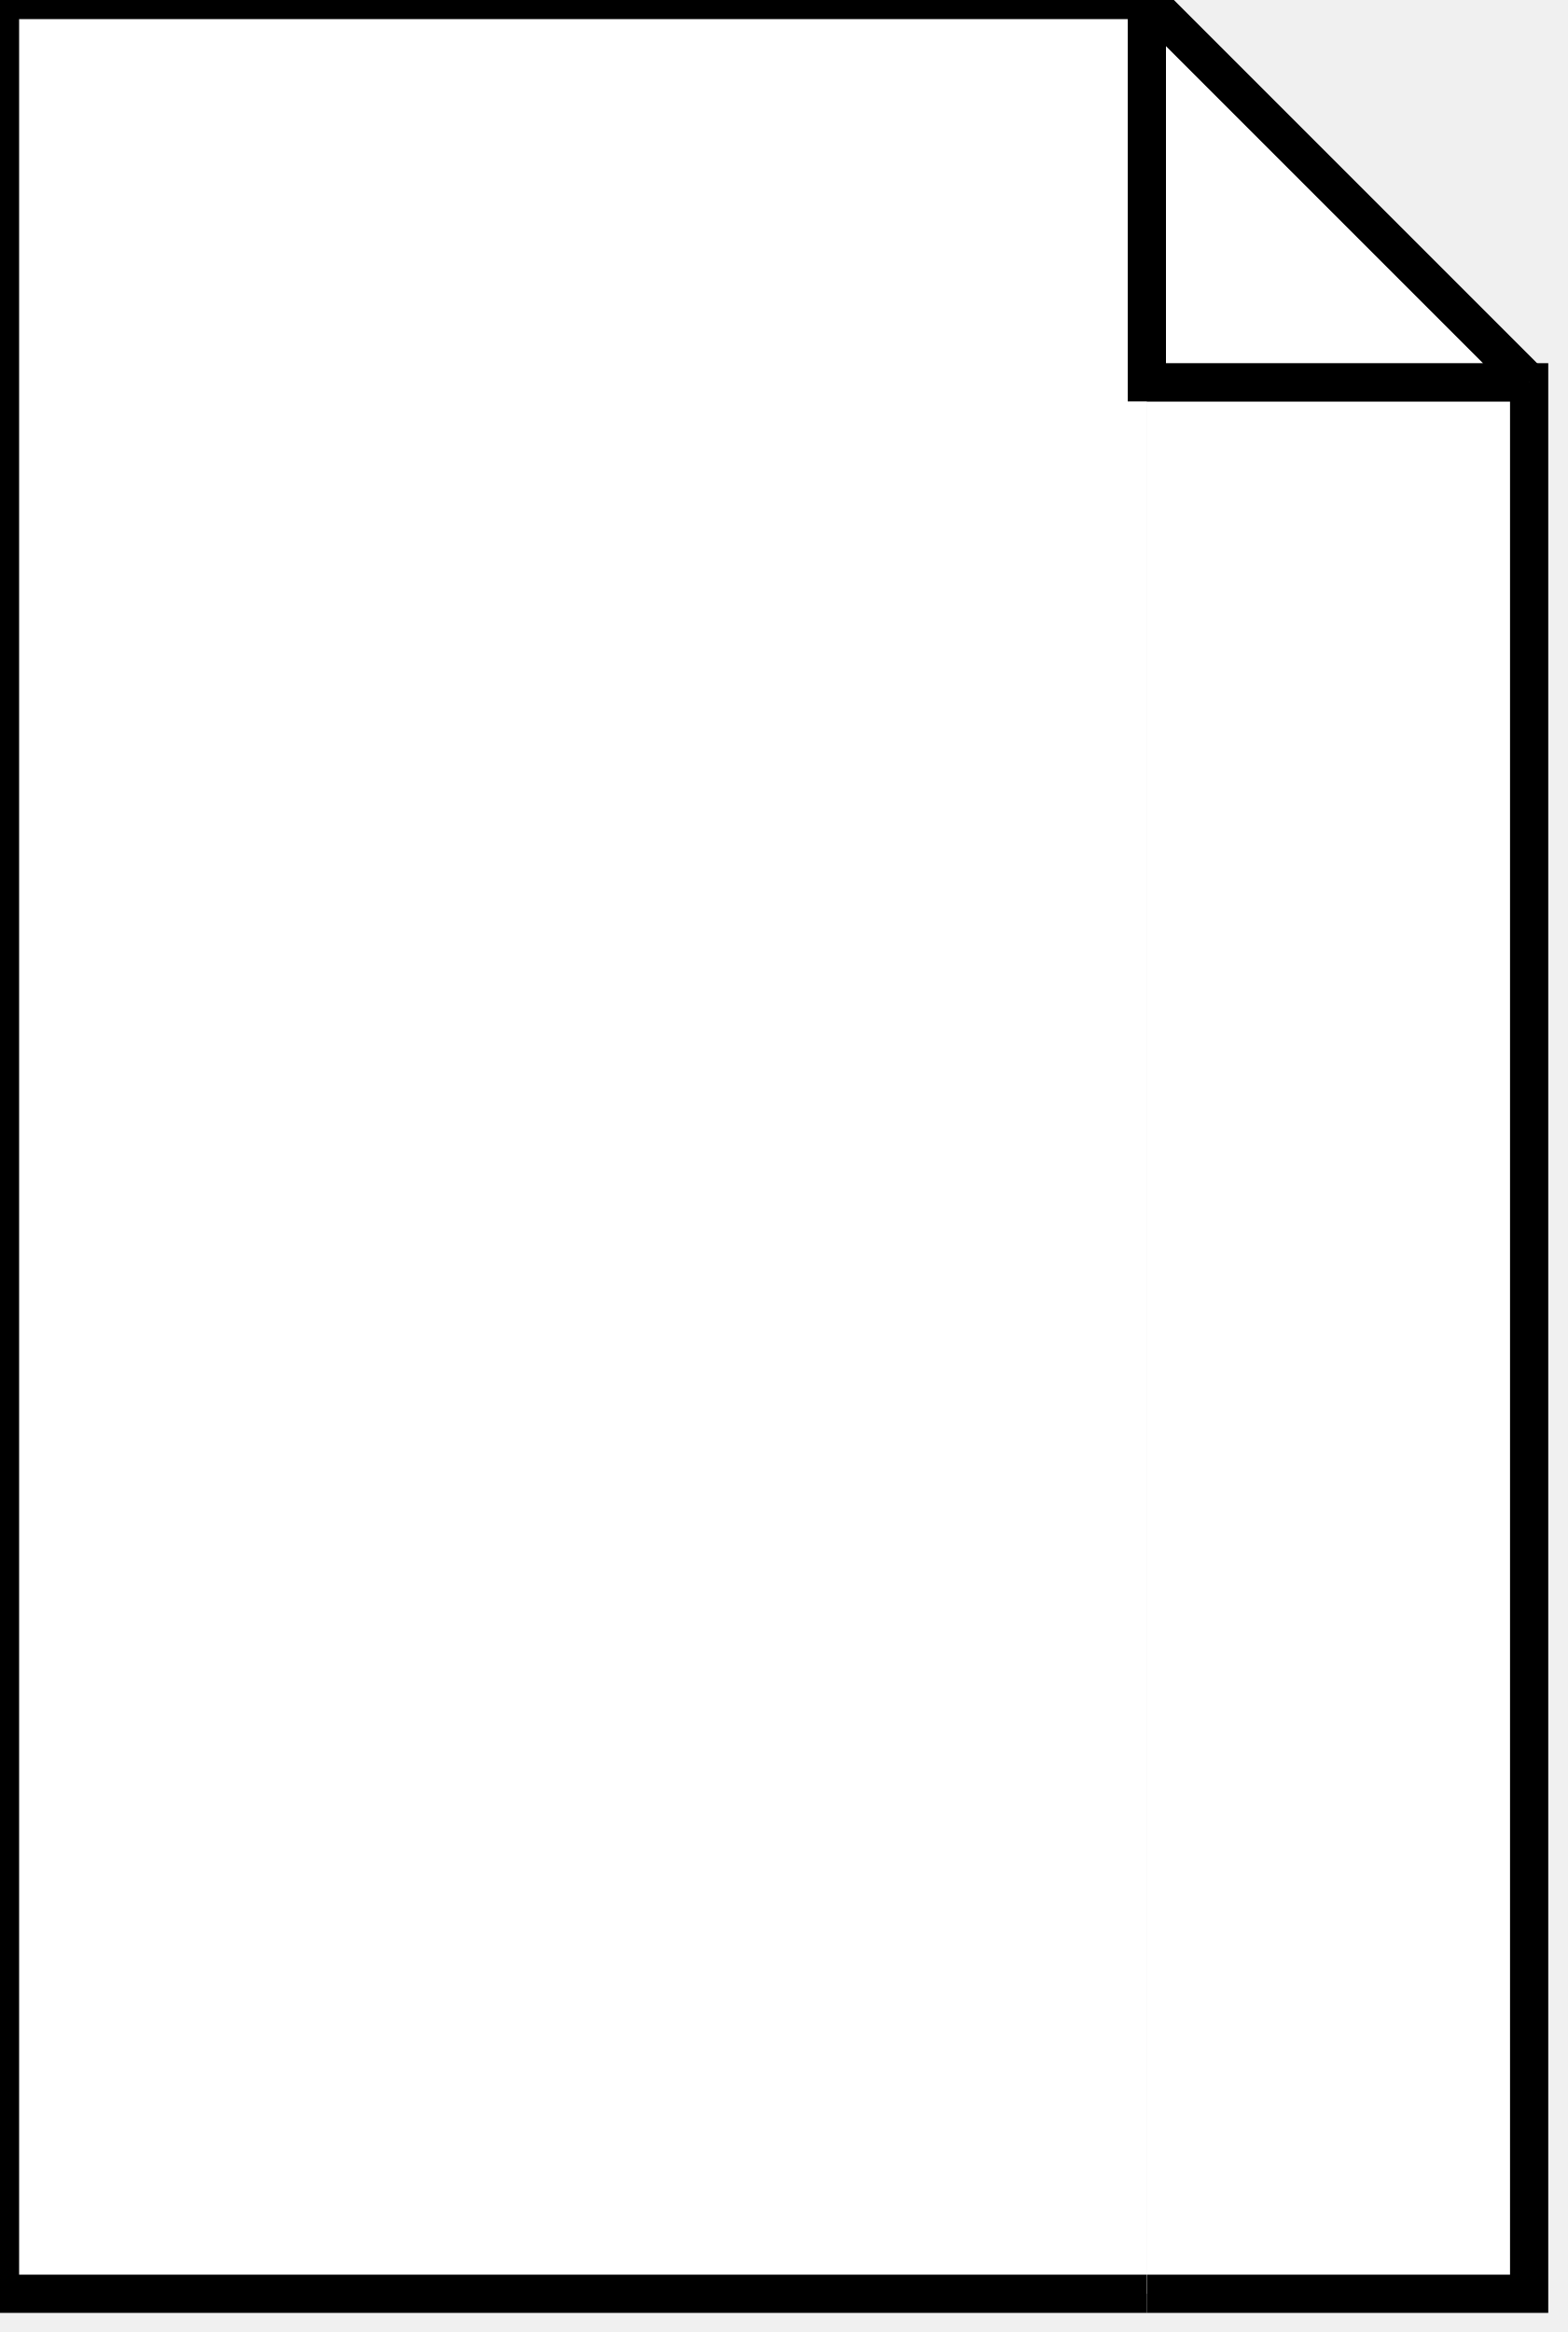
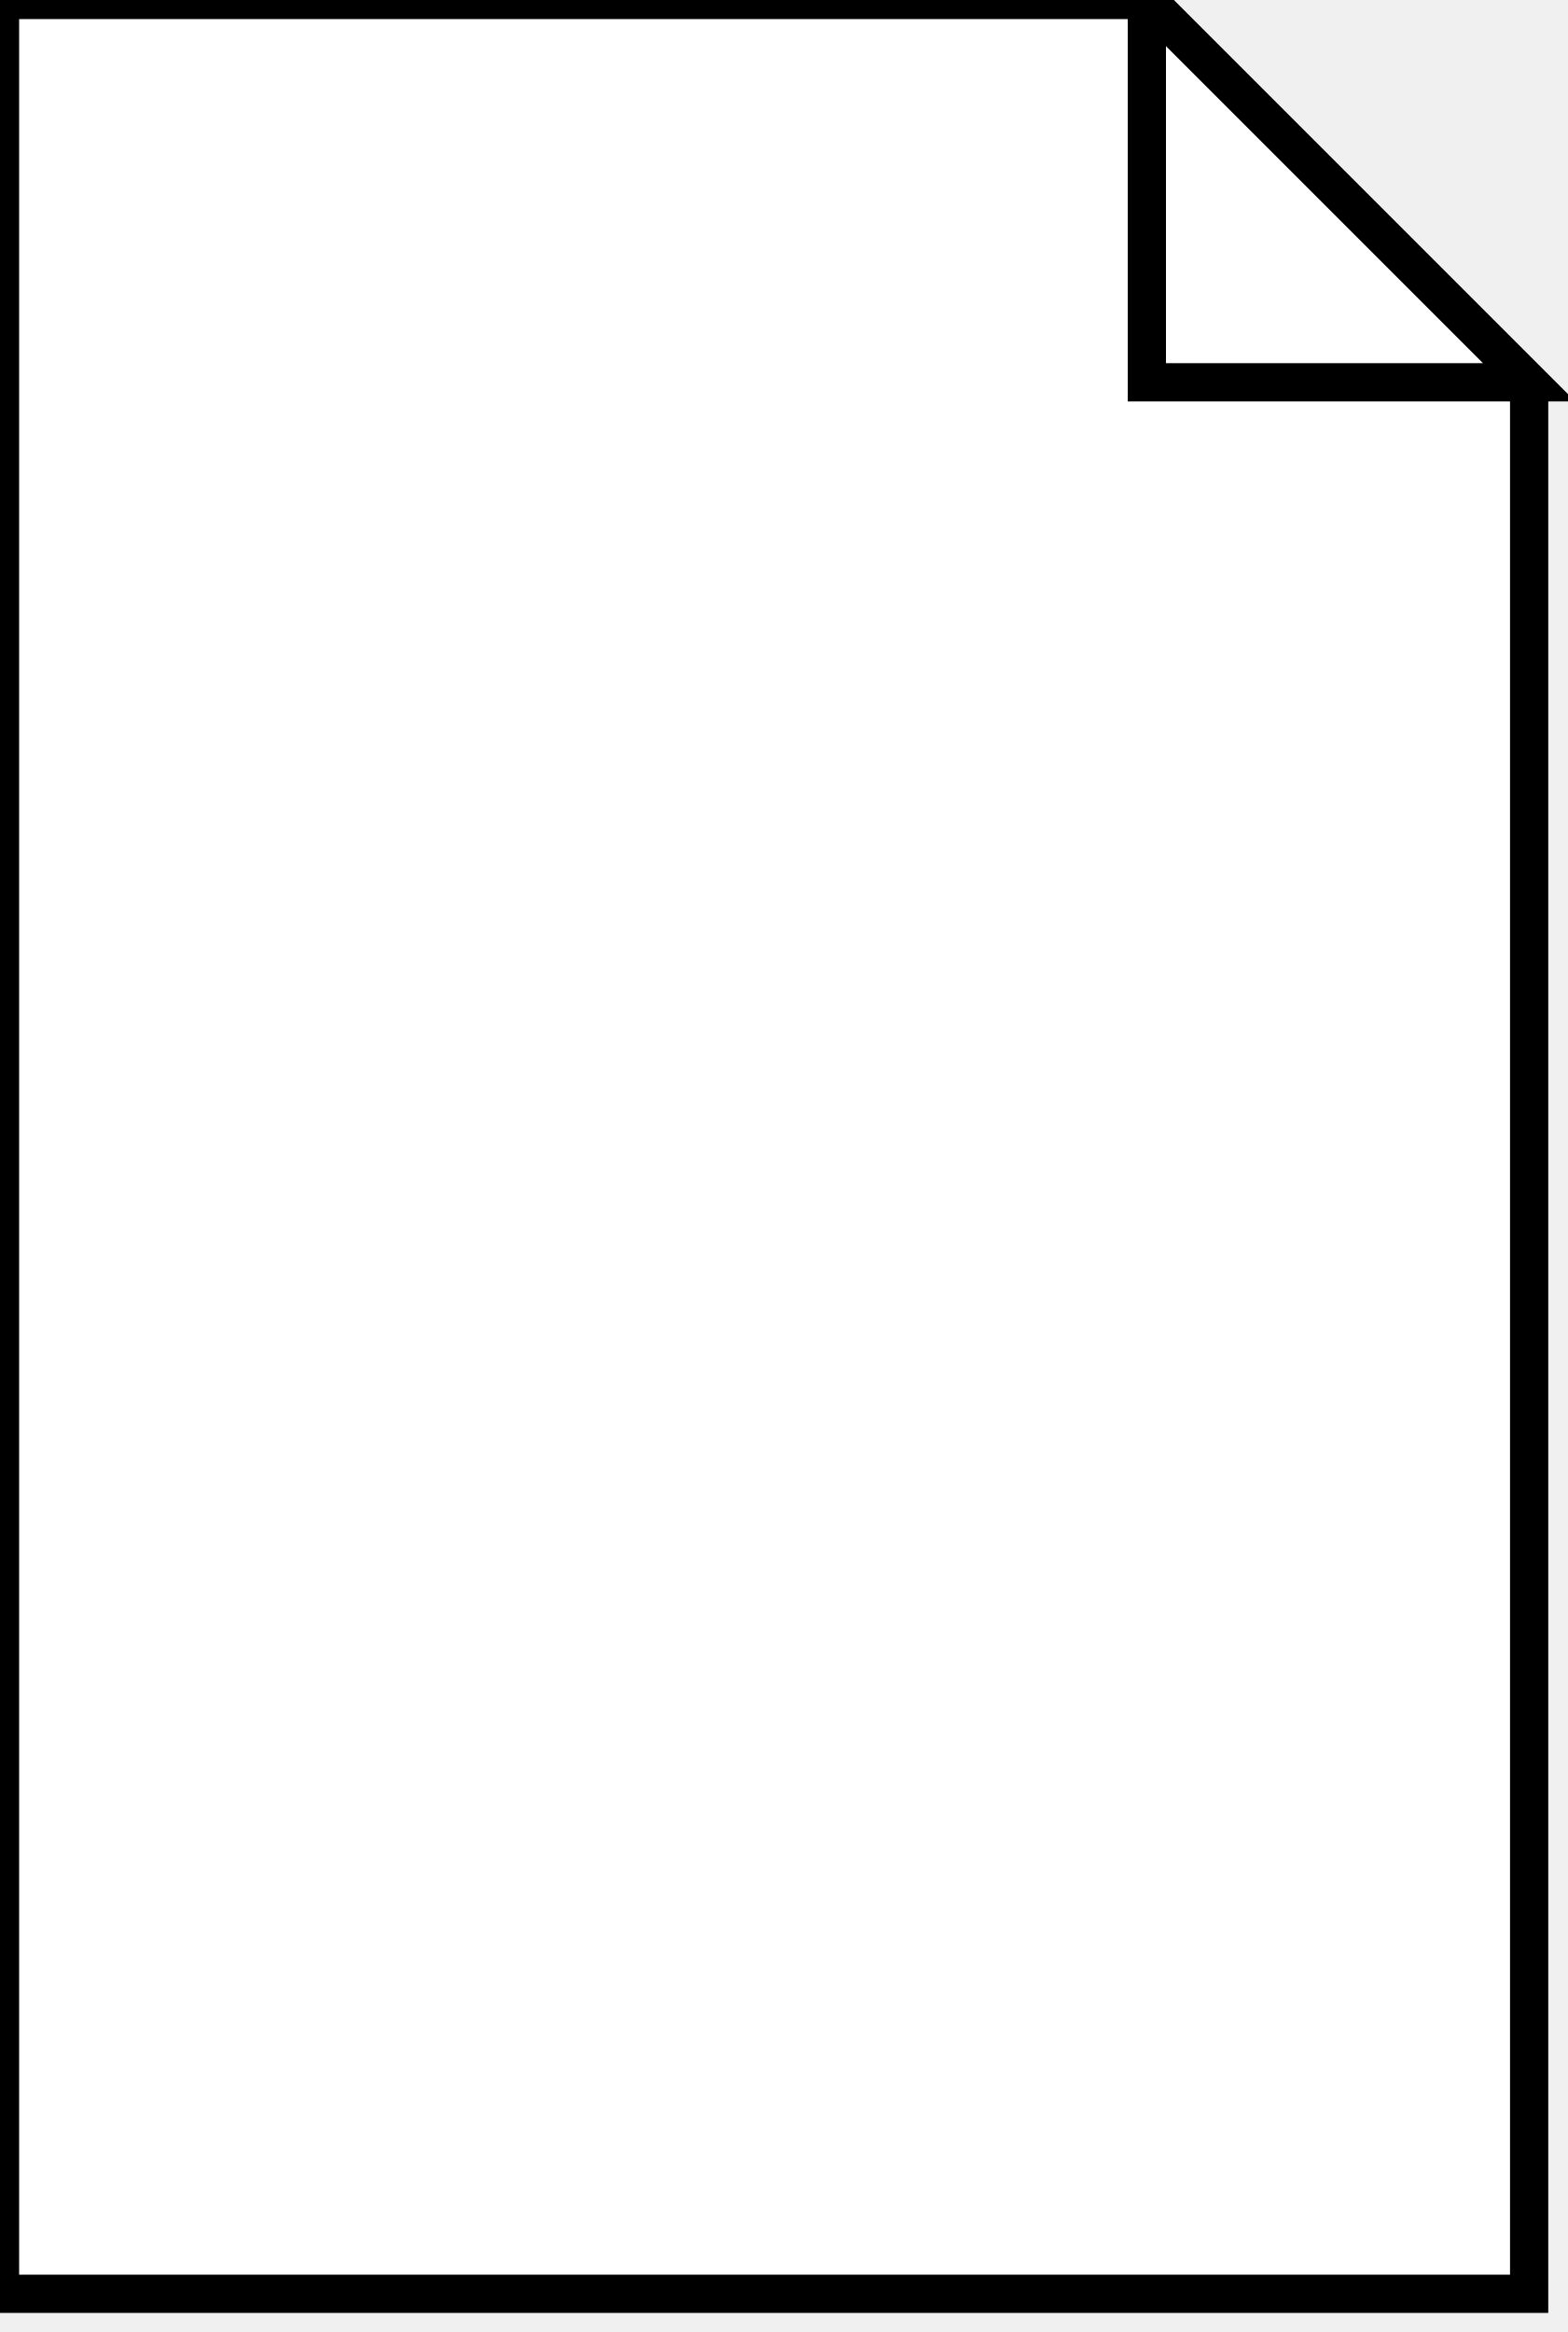
<svg xmlns="http://www.w3.org/2000/svg" xmlns:ns1="http://www.b3mn.org/oryx" width="41" height="61" version="1.0">
  <defs />
  <ns1:magnets>
    <ns1:magnet ns1:cx="0" ns1:cy="30" ns1:anchors="left" />
    <ns1:magnet ns1:cx="20" ns1:cy="60" ns1:anchors="bottom" />
    <ns1:magnet ns1:cx="40" ns1:cy="30" ns1:anchors="right" />
    <ns1:magnet ns1:cx="20" ns1:cy="0" ns1:anchors="top" />
    <ns1:magnet ns1:cx="20" ns1:cy="30" ns1:default="yes" />
  </ns1:magnets>
  <g pointer-events="fill">
-     <polyline ns1:resize="vertical horizontal" ns1:anchors="left right" id="frame" stroke="black" fill="white" stroke-width="1" points="30,60 0,60 0,0 30,0" />
-     <polyline ns1:anchors="right top bottom" id="celem2" stroke="black" fill="white" stroke-width="1" points="30,60 40,60 40,10 30,10" />
-     <polyline ns1:anchors="right top" id="celem3" stroke="black" fill="white" stroke-width="1" points="40,10 30,0 30,10 40,10" />
-     <rect id="unvisibleBorder" x="0" y="0" height="60" width="40" stroke="none" fill="none" ns1:resize="horizontal vertical" />
-     <text font-size="14" id="text_name" x="20" y="30" ns1:align="middle center" ns1:fittoelem="unvisibleBorder" stroke="black">
- 	</text>
+     <polygon ns1:resize="vertical horizontal" id="frame" stroke="black" fill="white" stroke-width="1" points="0,0 0,60 40,60 40,10 30,0 30,10 40,10 30,0" />
+     <text font-size="14" id="text_name" x="20" y="30" ns1:align="middle center" stroke="black" />
    <text font-size="11" id="text_state" x="20" y="50" ns1:align="middle center" stroke="black" ns1:anchors="bottom" />
  </g>
</svg>
